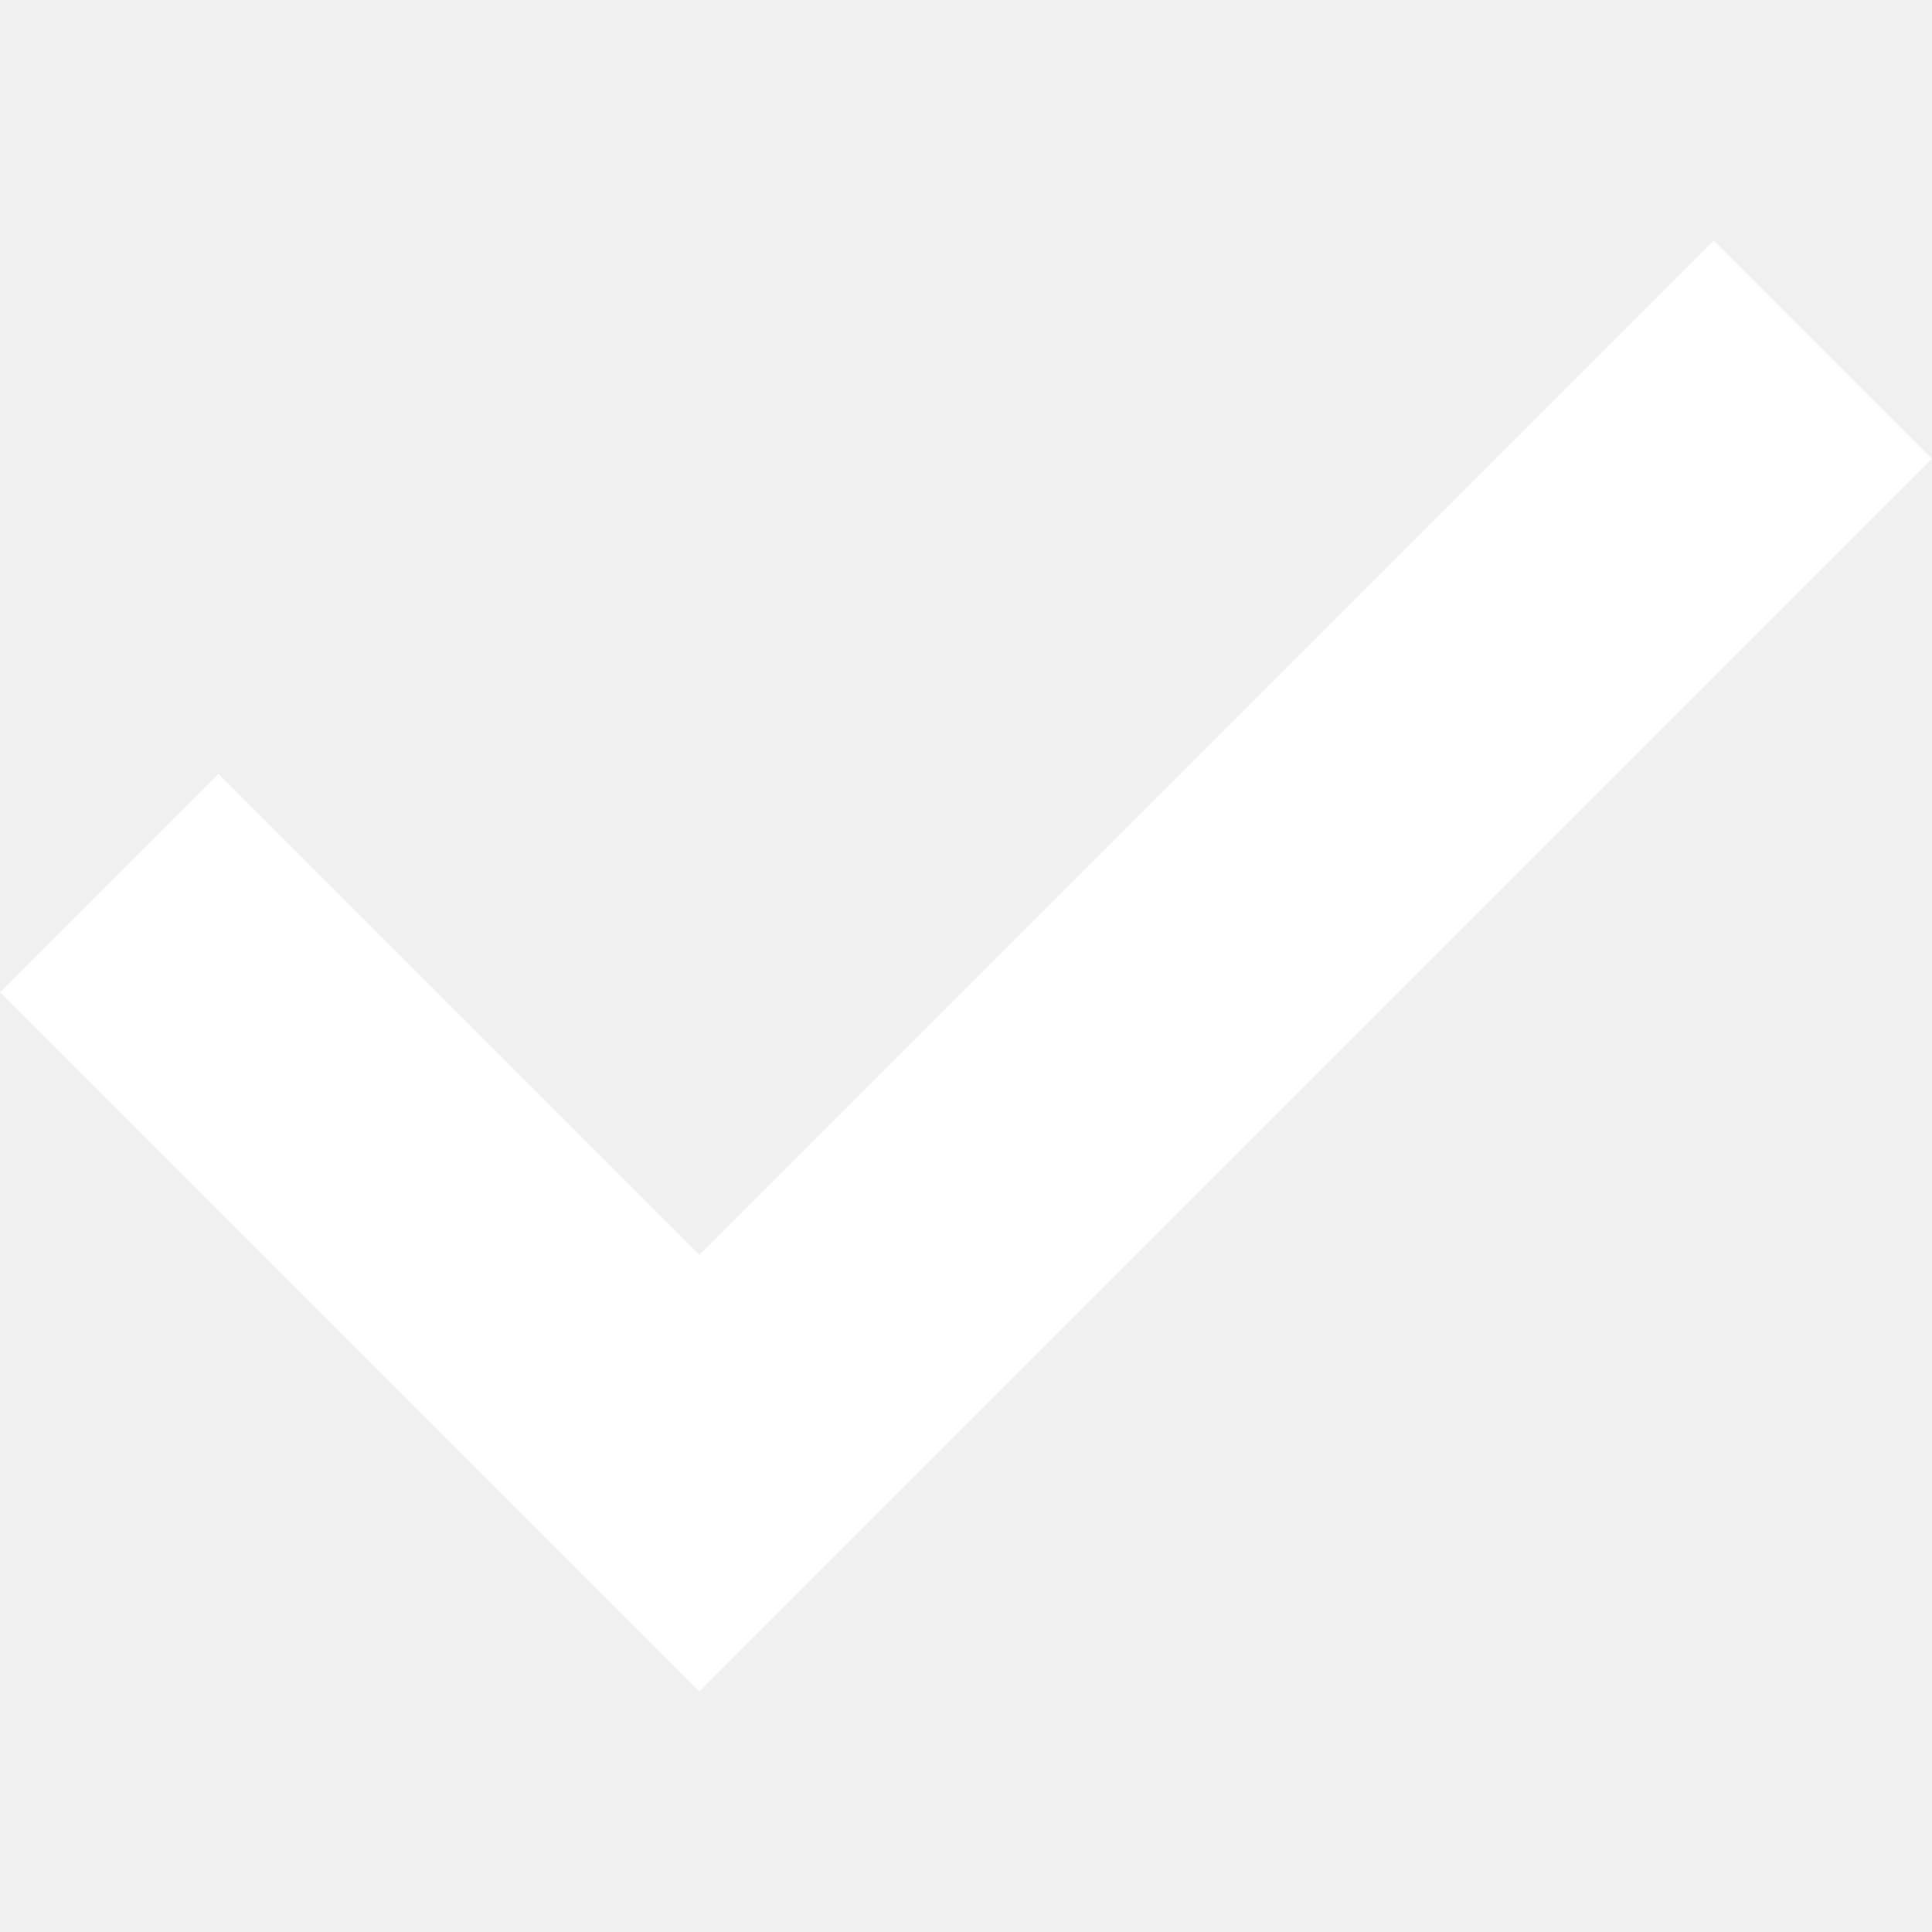
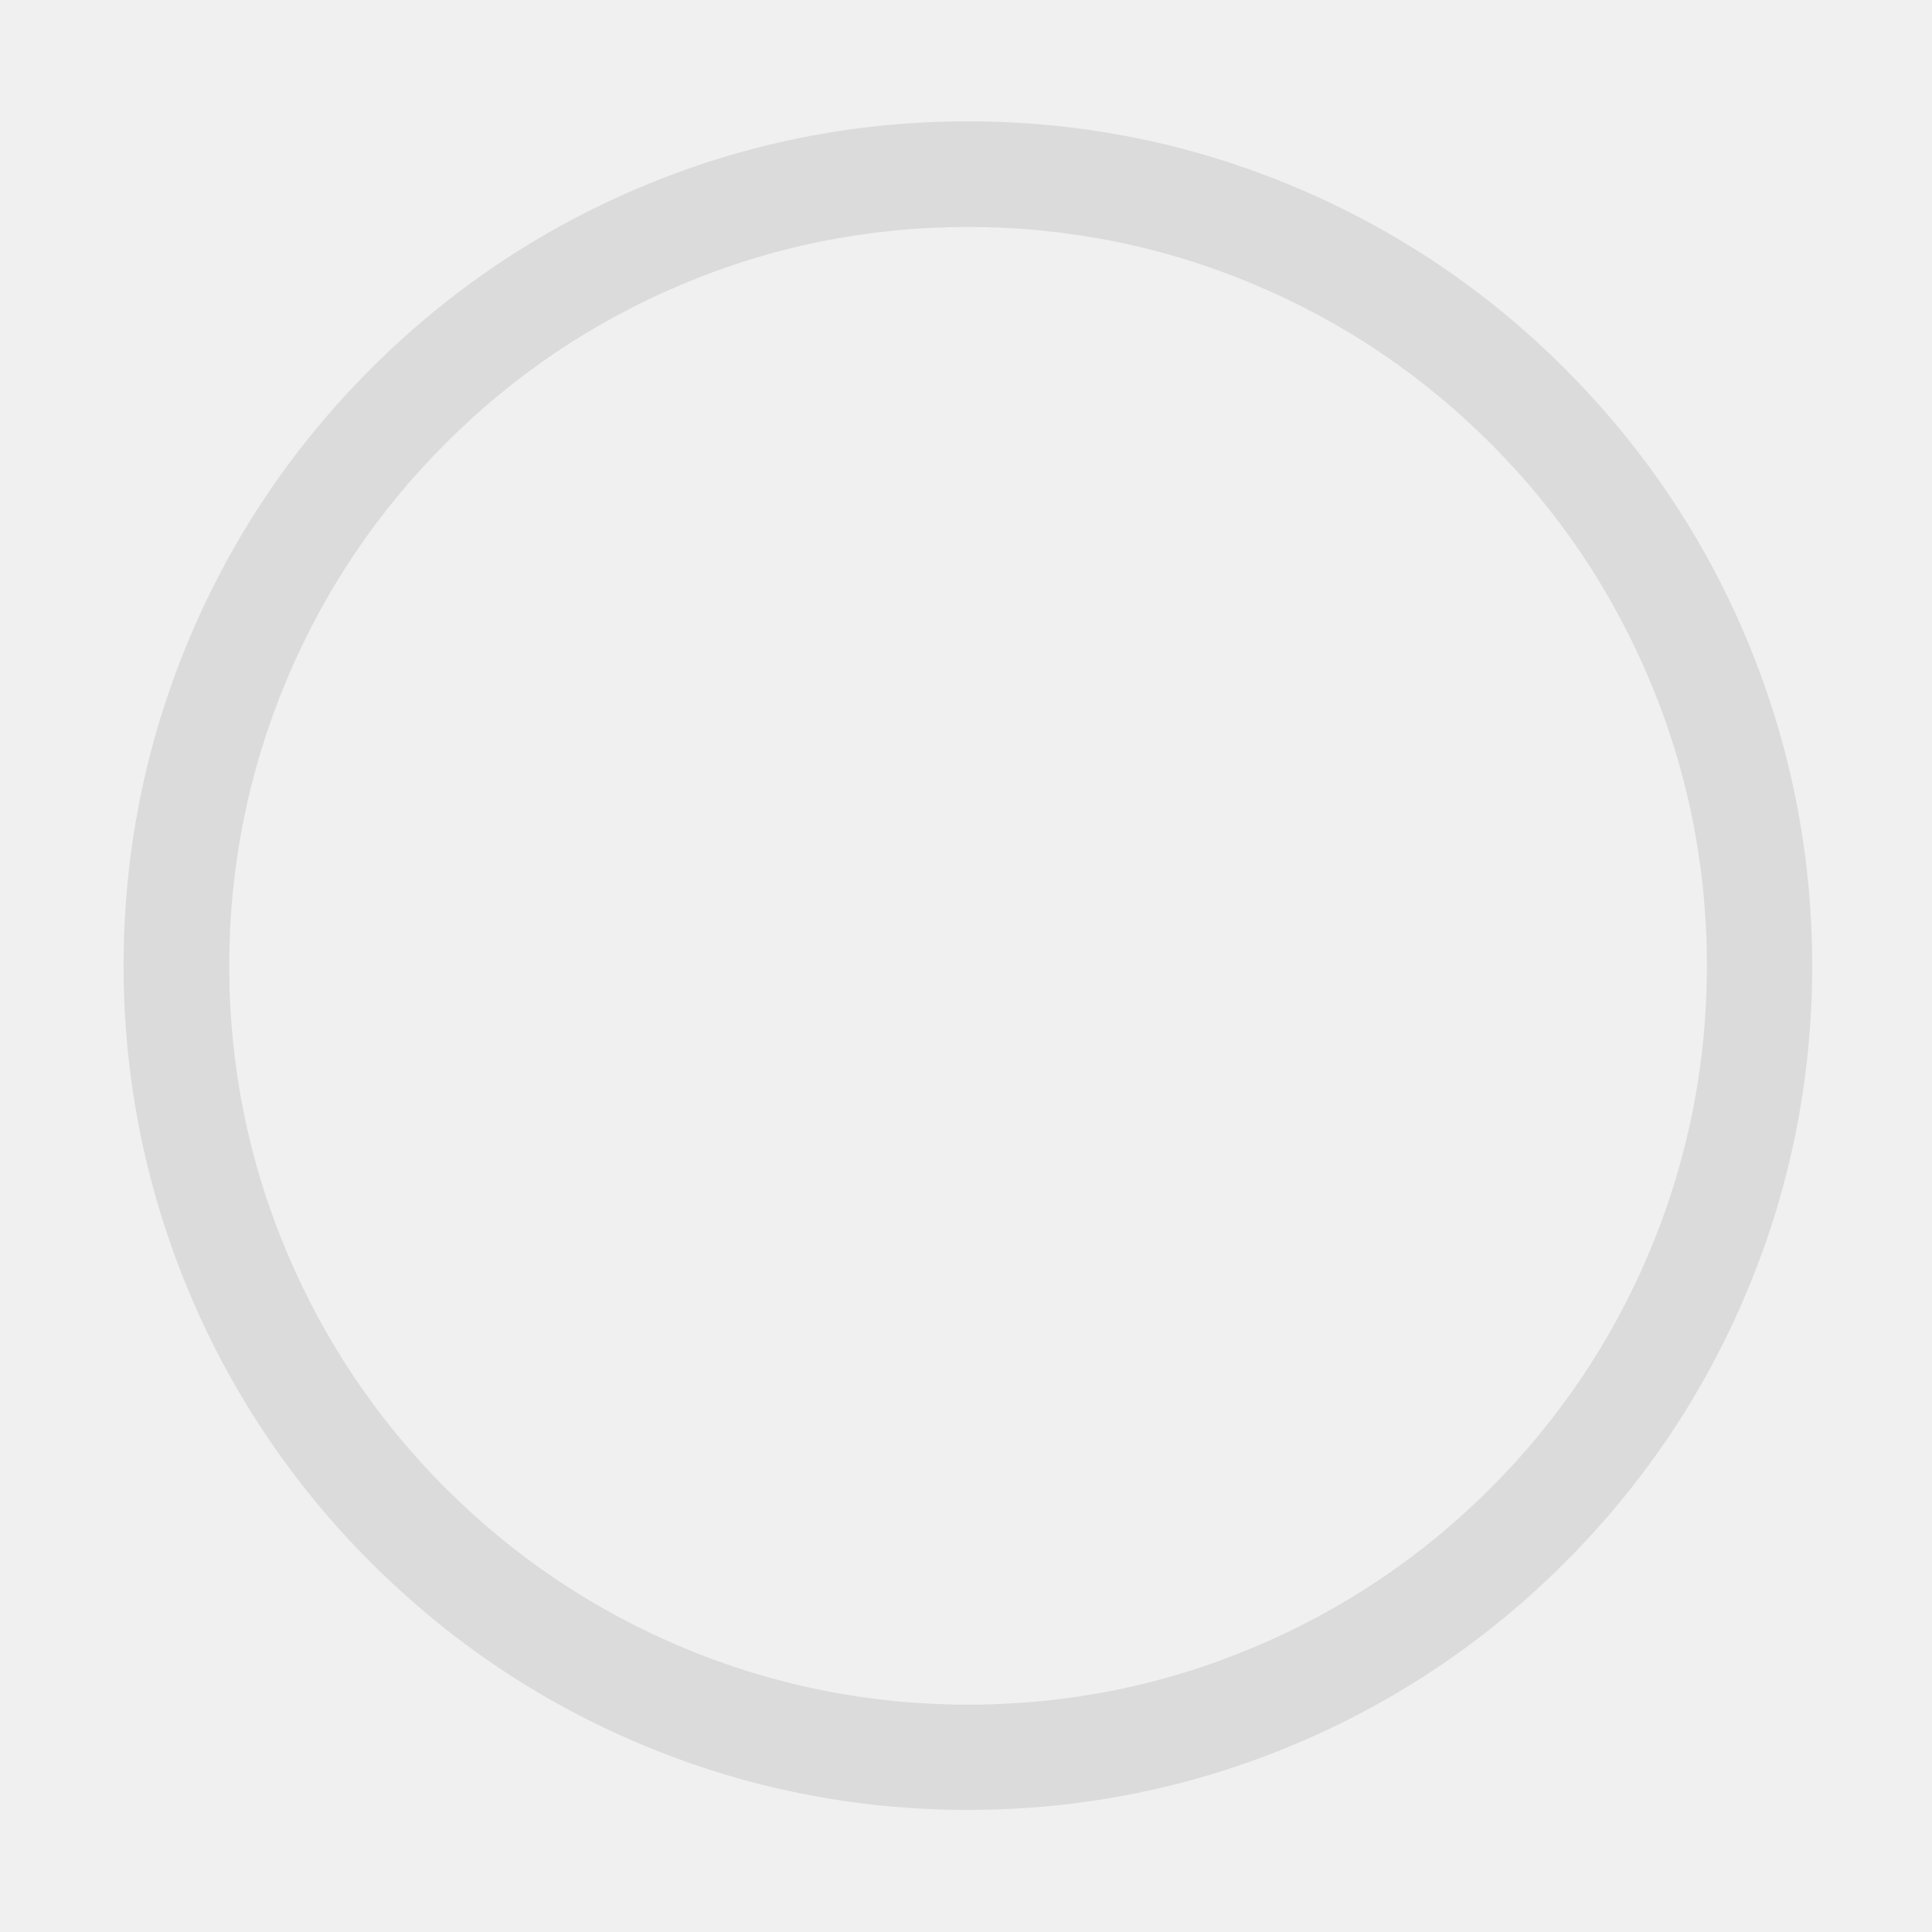
- <svg xmlns="http://www.w3.org/2000/svg" class="icon" width="16px" height="16px" viewBox="0 0 1024 1024" version="1.1">
-   <path d="M908.288 127.488l-537.6 537.6-254.976-254.976L0 525.824l254.976 254.976 115.712 115.712L486.4 780.8l537.6-537.6z" fill="#ffffff" p-id="2923" />
+ <svg xmlns="http://www.w3.org/2000/svg" t="1569900674908" class="icon" viewBox="0 0 1024 1024" version="1.1" p-id="3155" width="200" height="200">
+   <path d="M513 959.3c-60.4 0-119-11.8-174.2-35.2-53.3-22.5-101.1-54.8-142.2-95.9-41.1-41.1-73.4-88.9-95.9-142.2-23.3-55.2-35.2-113.8-35.2-174.2s11.8-119 35.2-174.2c22.5-53.3 54.8-101.1 95.9-142.2 41.1-41.1 88.9-73.4 142.2-95.9C394 76.1 452.6 64.3 513 64.3s119 11.8 174.2 35.2c53.3 22.5 101.1 54.8 142.2 95.9 41.1 41.1 73.4 88.9 95.9 142.2 23.3 55.2 35.2 113.8 35.2 174.2s-11.8 119-35.2 174.2c-22.5 53.3-54.8 101.1-95.9 142.2-41.1 41.1-88.9 73.4-142.2 95.9-55.2 23.4-113.8 35.2-174.2 35.2z m0-839c-52.9 0-104.1 10.3-152.4 30.8C314 170.8 272.1 199 236.2 235c-36 36-64.2 77.8-83.9 124.5-20.4 48.2-30.8 99.5-30.8 152.4s10.3 104.1 30.8 152.4c19.7 46.6 47.9 88.5 83.9 124.5 36 36 77.8 64.2 124.5 83.9 48.2 20.4 99.5 30.8 152.4 30.8s104.1-10.3 152.4-30.8C712.1 853 754 824.8 790 788.8c36-36 64.2-77.8 83.9-124.5 20.4-48.2 30.8-99.5 30.8-152.4s-10.3-104.1-30.8-152.4C854.2 312.9 826 271 790 235c-36-36-77.8-64.2-124.5-83.9-48.4-20.5-99.6-30.8-152.5-30.8z" fill="#dbdbdb" p-id="3156" />
</svg>
